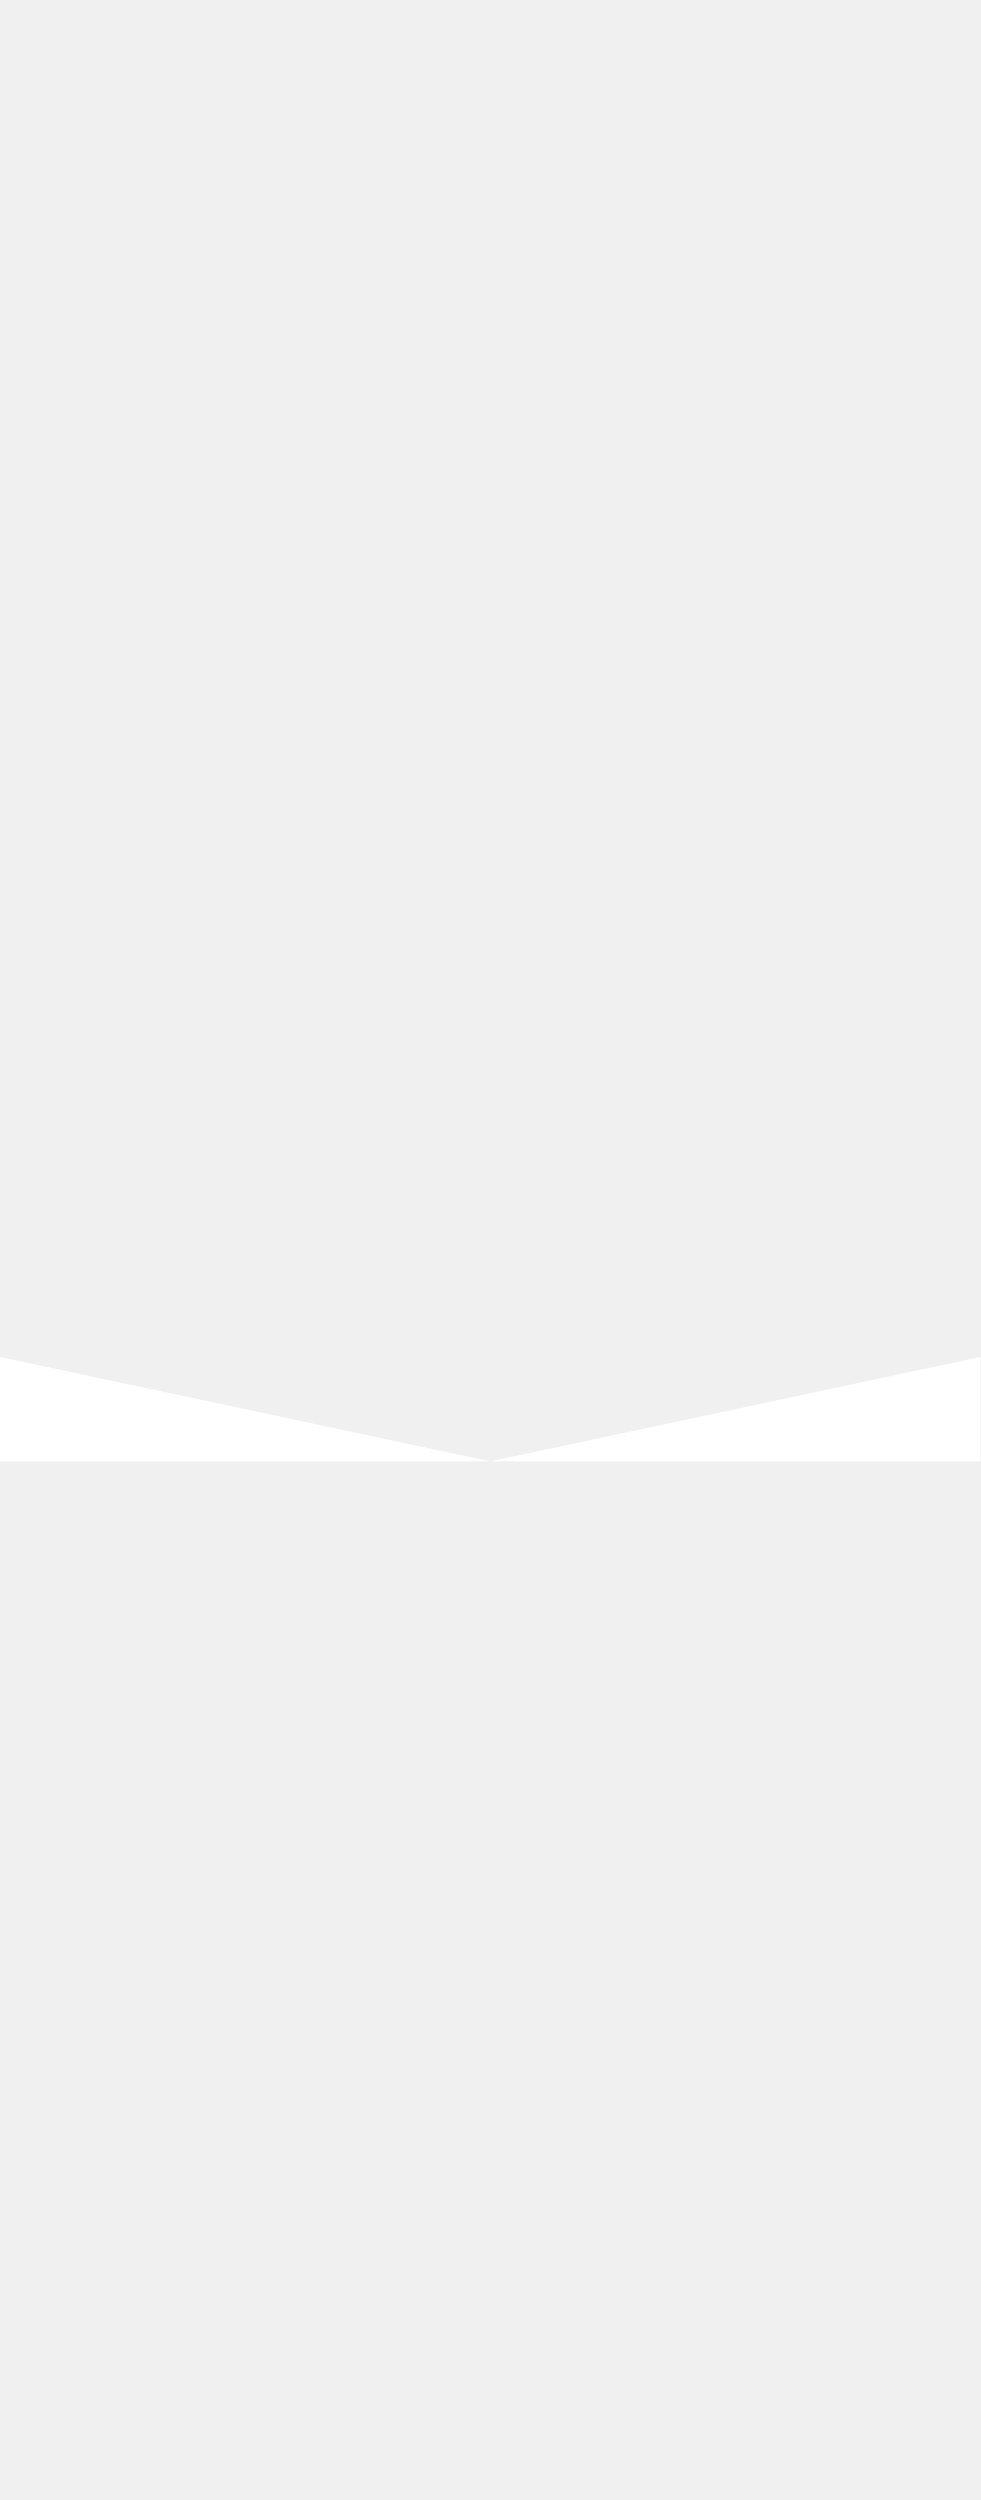
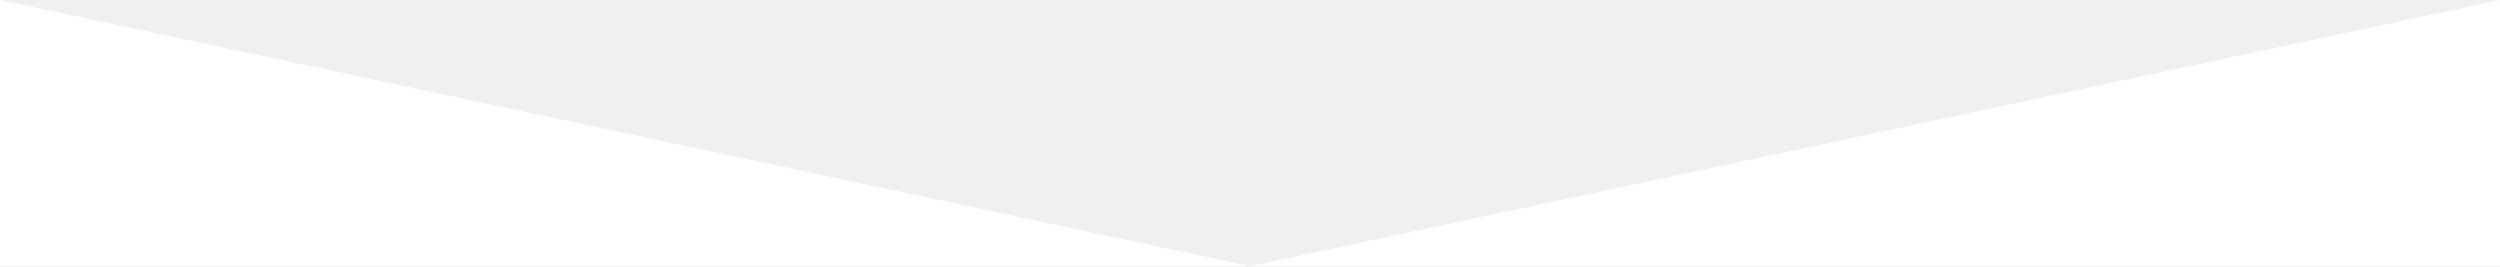
- <svg xmlns="http://www.w3.org/2000/svg" id="Layer_1" data-name="Layer 1" viewBox="0 0 320 816">
-   <polygon points="320 477 160 477 320 442.93 320 477" fill="#fff" />
-   <polygon points="0 477 160 477 0 442.93 0 477" fill="#fff" />
+ <svg xmlns="http://www.w3.org/2000/svg" viewBox="0 0 320 34.07">
+   <g id="Слой_2" data-name="Слой 2">
+     <g id="Слой_1-2" data-name="Слой 1">
+       <polygon points="320 34.07 160 34.07 320 0 320 34.07" fill="#fff" />
+       <polygon points="0 34.07 160 34.07 0 0 0 34.07" fill="#fff" />
+     </g>
+   </g>
</svg>
